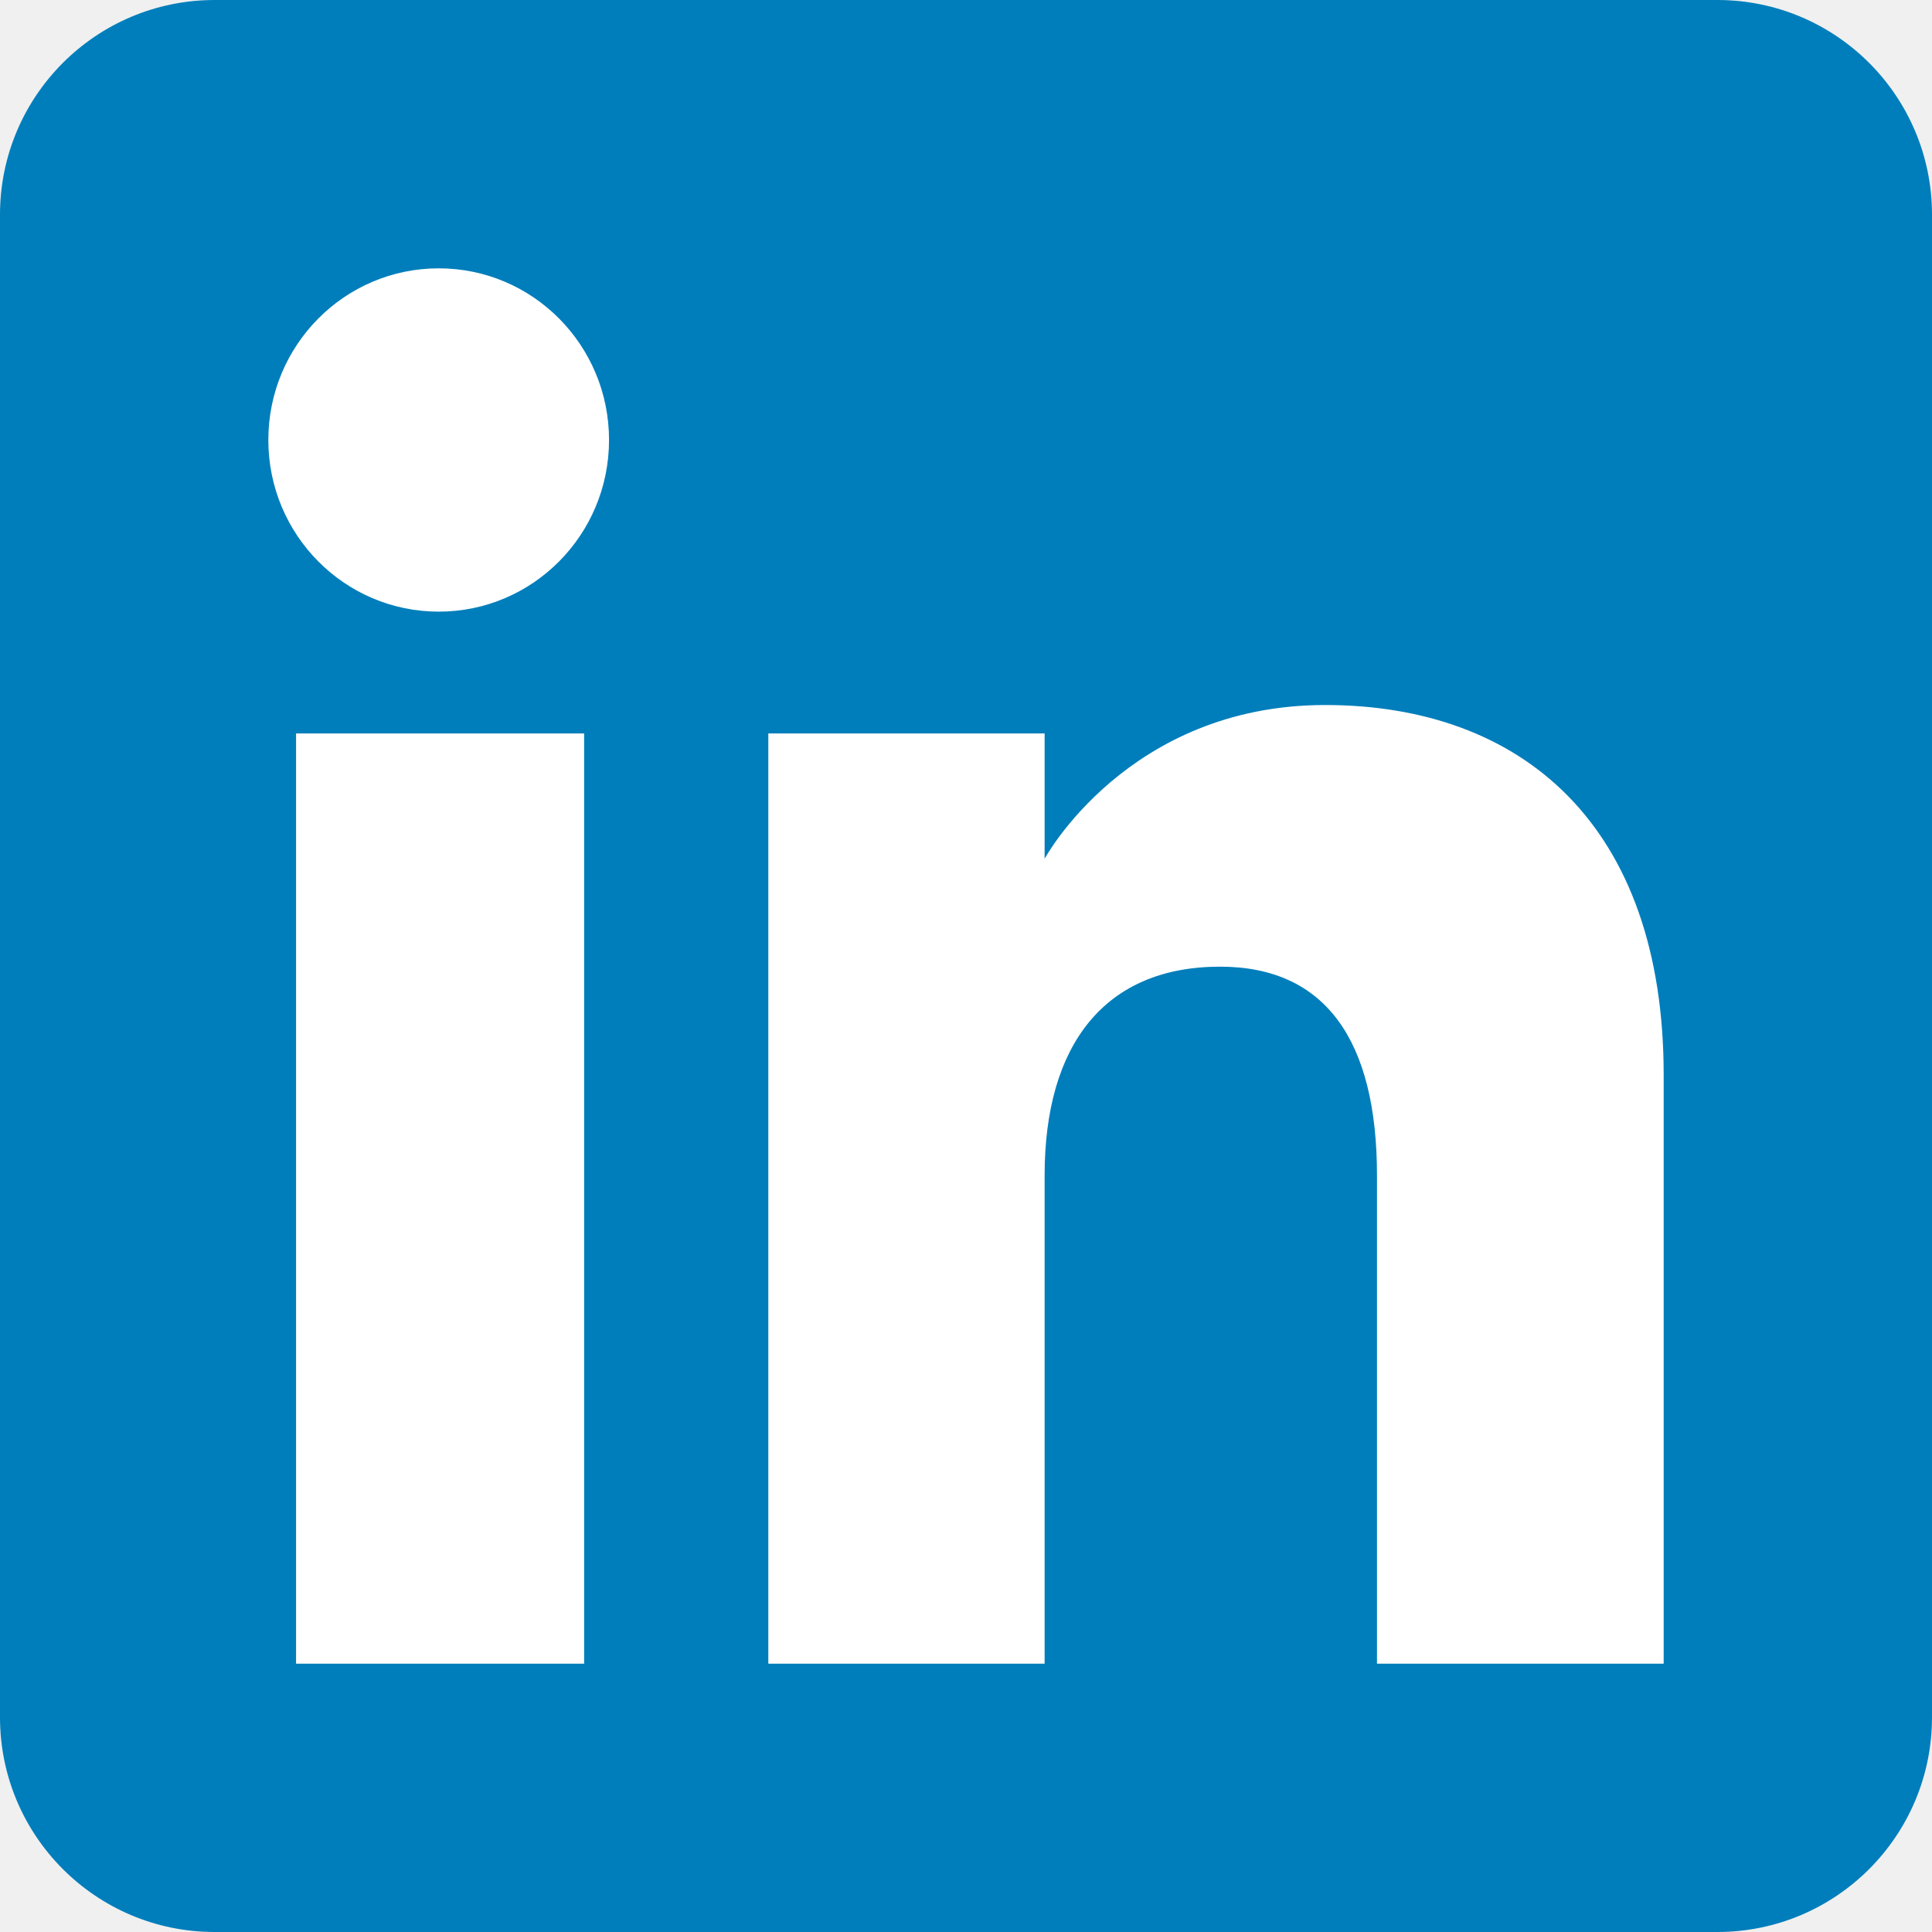
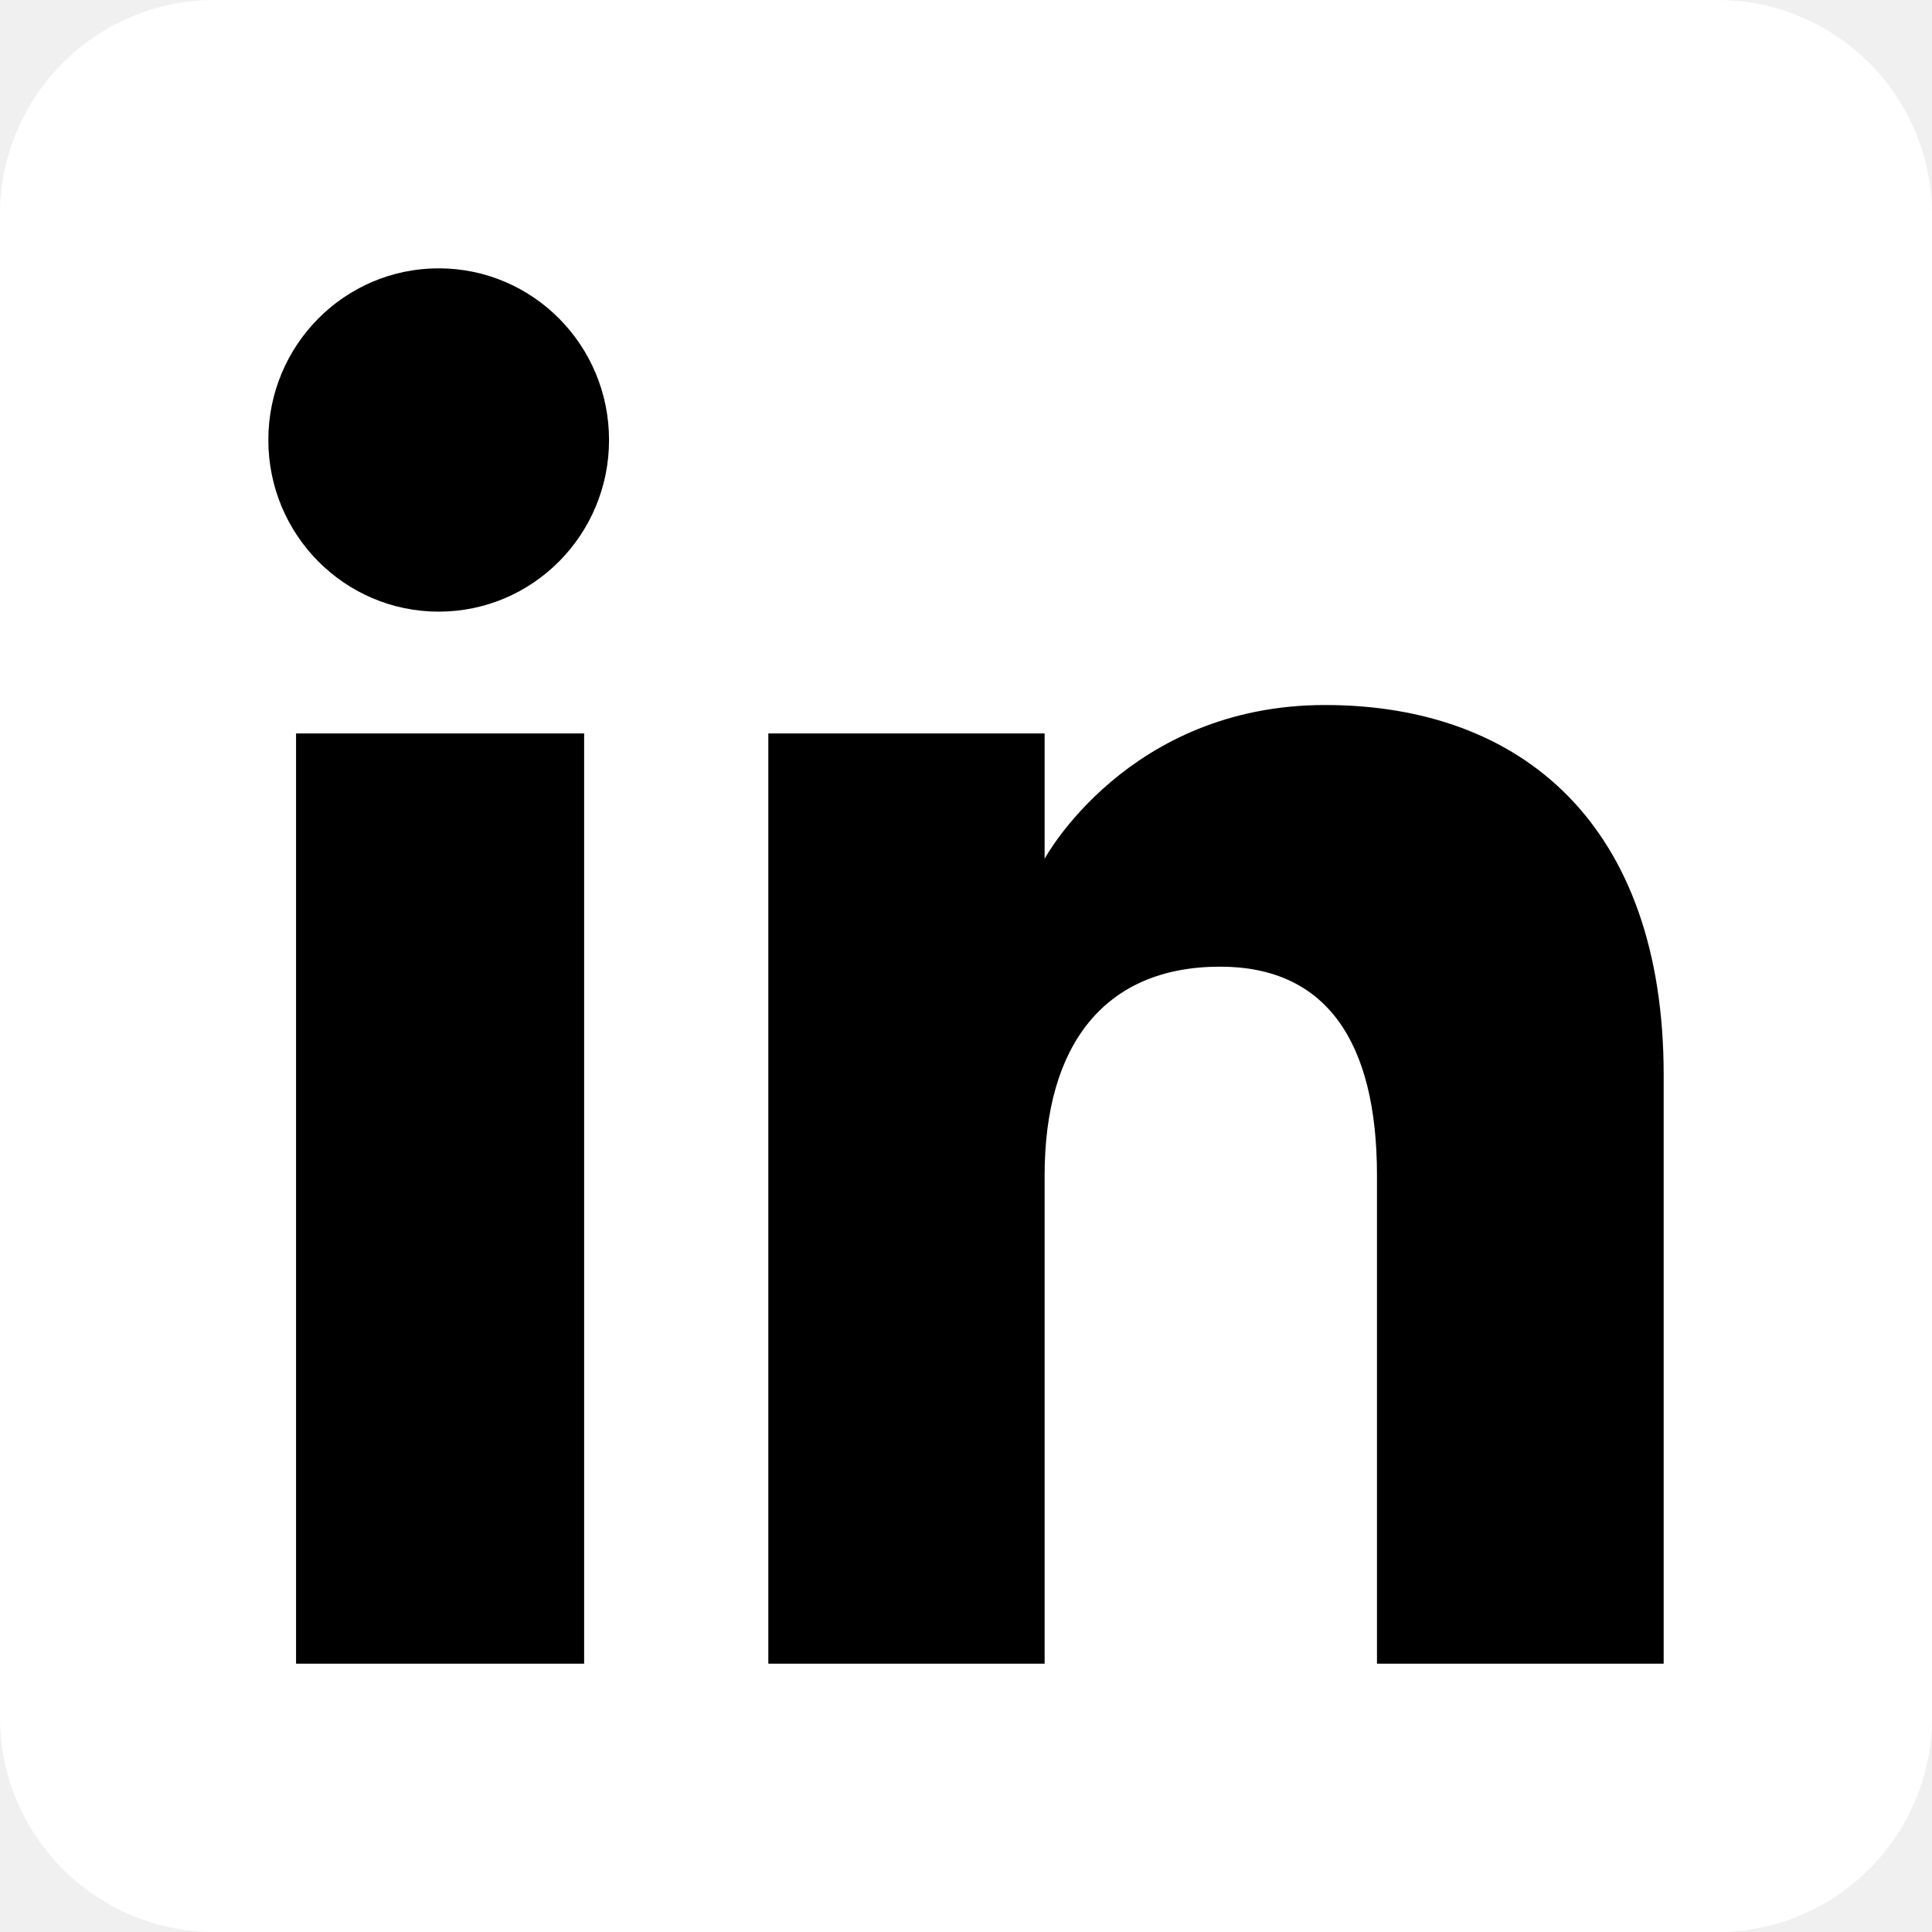
<svg xmlns="http://www.w3.org/2000/svg" width="72" height="72" viewBox="0 0 72 72" fill="none">
-   <path fill-rule="evenodd" clip-rule="evenodd" d="M8 72H64C68.418 72 72 68.418 72 64V8C72 3.582 68.418 0 64 0H8C3.582 0 0 3.582 0 8V64C0 68.418 3.582 72 8 72Z" fill="#007EBB" />
-   <path fill-rule="evenodd" clip-rule="evenodd" d="M62 62H51.316V43.802C51.316 38.813 49.42 36.025 45.471 36.025C41.175 36.025 38.93 38.926 38.93 43.802V62H28.633V27.333H38.93V32.003C38.93 32.003 42.026 26.274 49.383 26.274C56.736 26.274 62 30.765 62 40.051V62ZM16.349 22.794C12.842 22.794 10 19.93 10 16.397C10 12.864 12.842 10 16.349 10C19.857 10 22.697 12.864 22.697 16.397C22.697 19.93 19.857 22.794 16.349 22.794ZM11.033 62H21.769V27.333H11.033V62Z" fill="white" />
+   <path fill-rule="evenodd" clip-rule="evenodd" d="M8 72H64C68.418 72 72 68.418 72 64V8C72 3.582 68.418 0 64 0H8C3.582 0 0 3.582 0 8V64C0 68.418 3.582 72 8 72Z" fill="white" />
+   <path fill-rule="evenodd" clip-rule="evenodd" d="M62 62H51.316V43.802C51.316 38.813 49.42 36.025 45.471 36.025C41.175 36.025 38.93 38.926 38.93 43.802V62H28.633V27.333H38.93V32.003C38.93 32.003 42.026 26.274 49.383 26.274C56.736 26.274 62 30.765 62 40.051V62ZM16.349 22.794C12.842 22.794 10 19.93 10 16.397C10 12.864 12.842 10 16.349 10C19.857 10 22.697 12.864 22.697 16.397C22.697 19.93 19.857 22.794 16.349 22.794ZM11.033 62H21.769V27.333H11.033V62Z" fill="black" />
</svg>
